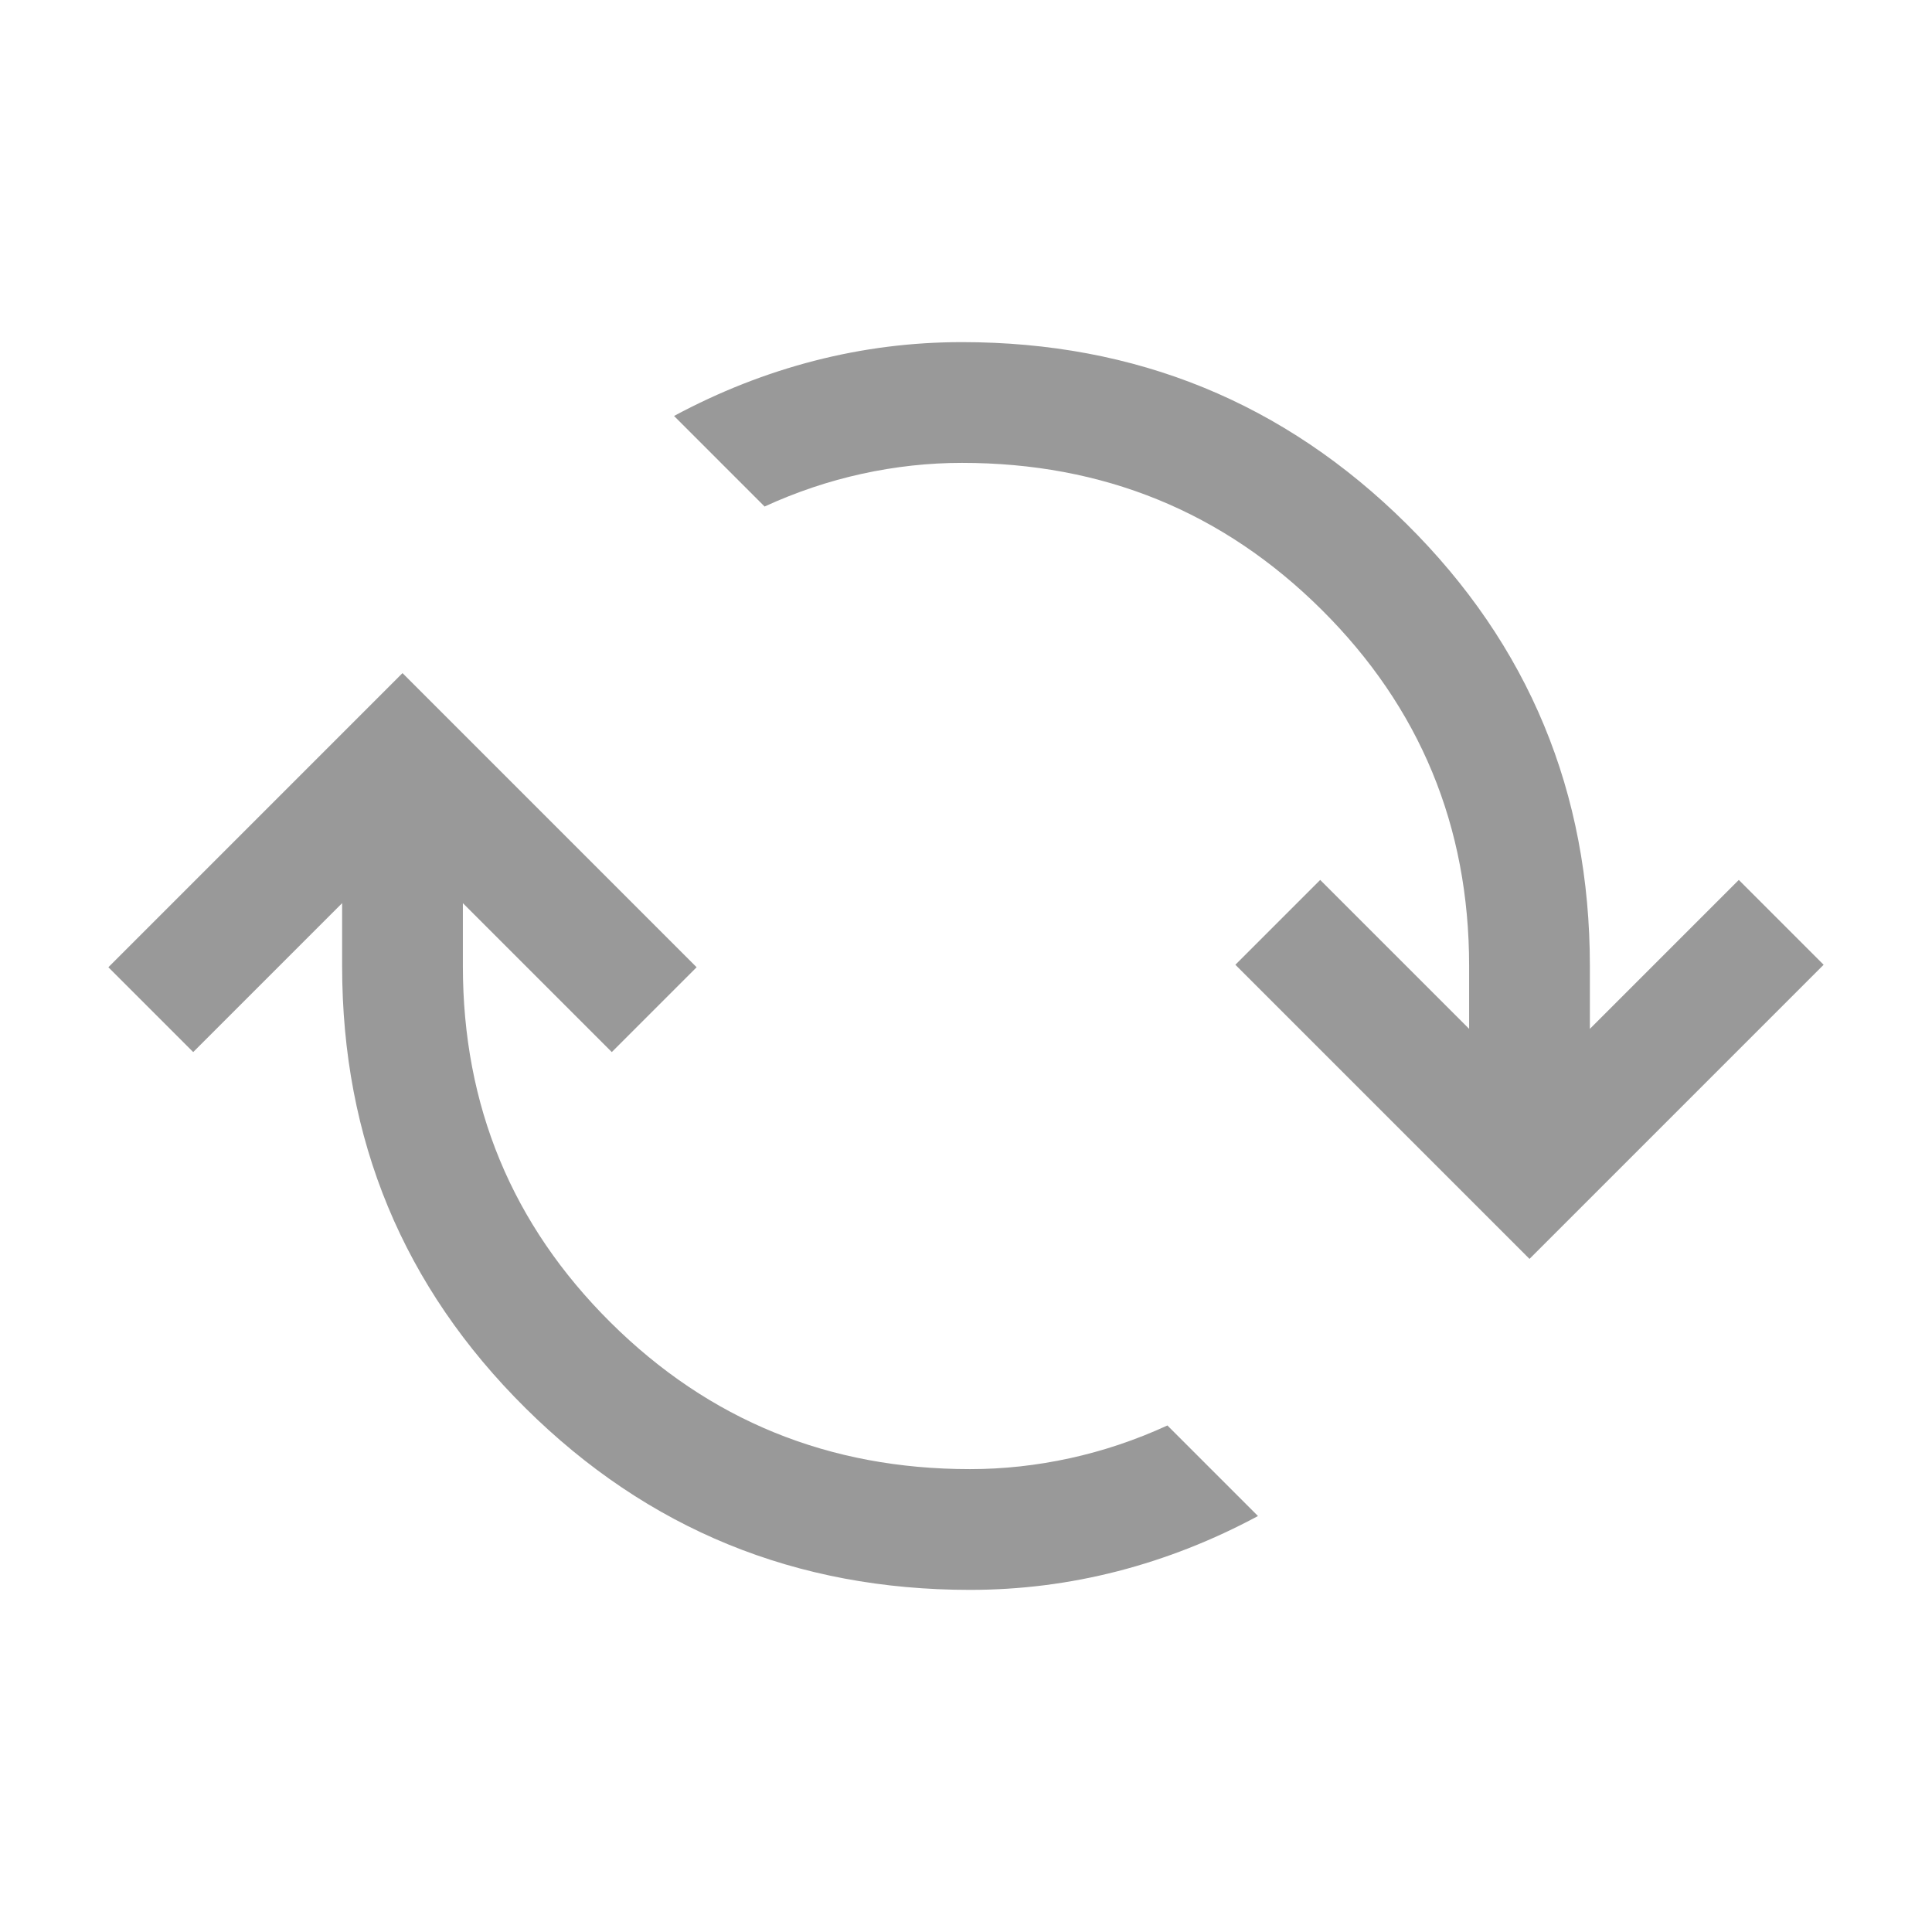
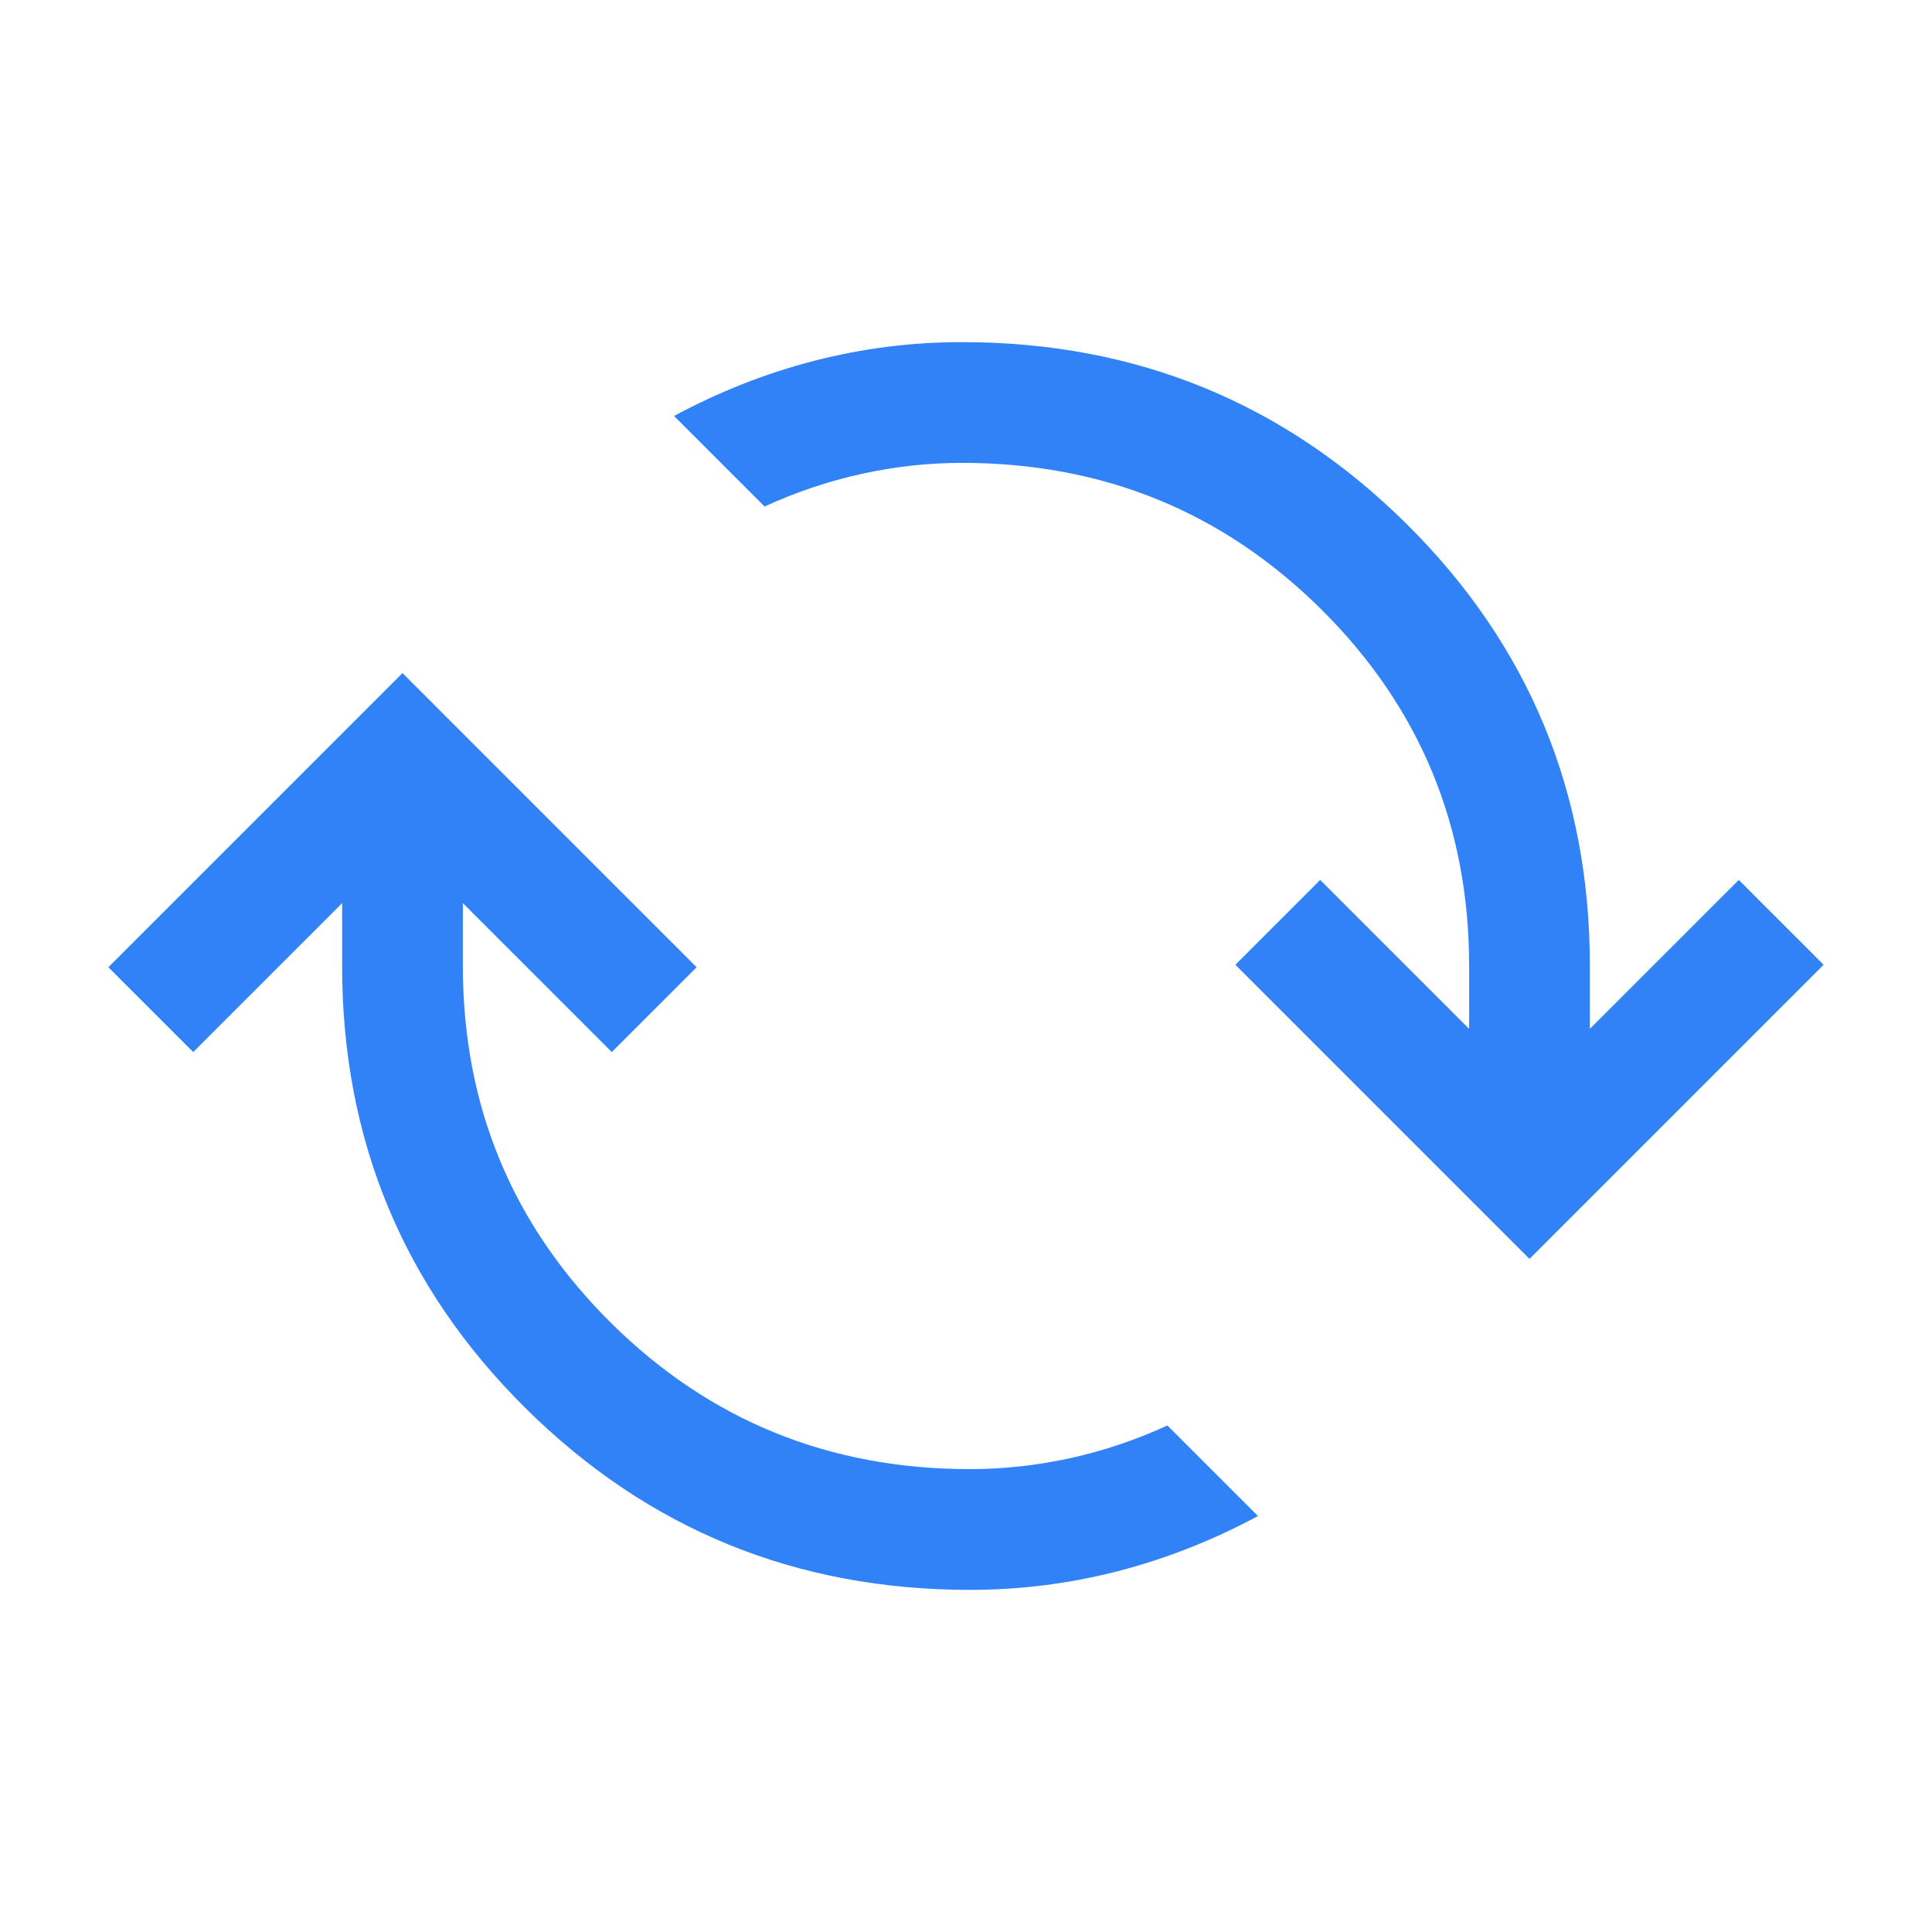
- <svg xmlns="http://www.w3.org/2000/svg" height="24px" viewBox="0 -960 960 960" width="24px" fill="#999">
+ <svg xmlns="http://www.w3.org/2000/svg" height="24px" viewBox="0 -960 960 960" width="24px" fill="#3182f6">
  <path d="M482-170q-129.77 0-220.88-90.31Q170-350.62 170-480v-31.23l-74 74-42.15-42.15L200-625.54l146.15 146.16L304-437.23l-74-74V-480q0 104.23 73.38 177.12Q376.77-230 482-230q24.85 0 49.65-5.42 24.81-5.43 48.43-16.27l45 45q-33.77 18.15-69.73 27.42Q519.38-170 482-170Zm278-164.46L613.85-480.62 656-522.77l74 74V-480q0-104.23-73.38-177.12Q583.23-730 478-730q-24.85 0-49.65 5.42-24.81 5.43-48.43 16.27l-45-45q33.77-18.15 69.73-27.42Q440.62-790 478-790q129.77 0 220.88 90.31Q790-609.38 790-480v31.23l74-74 42.15 42.15L760-334.46Z" />
</svg>
